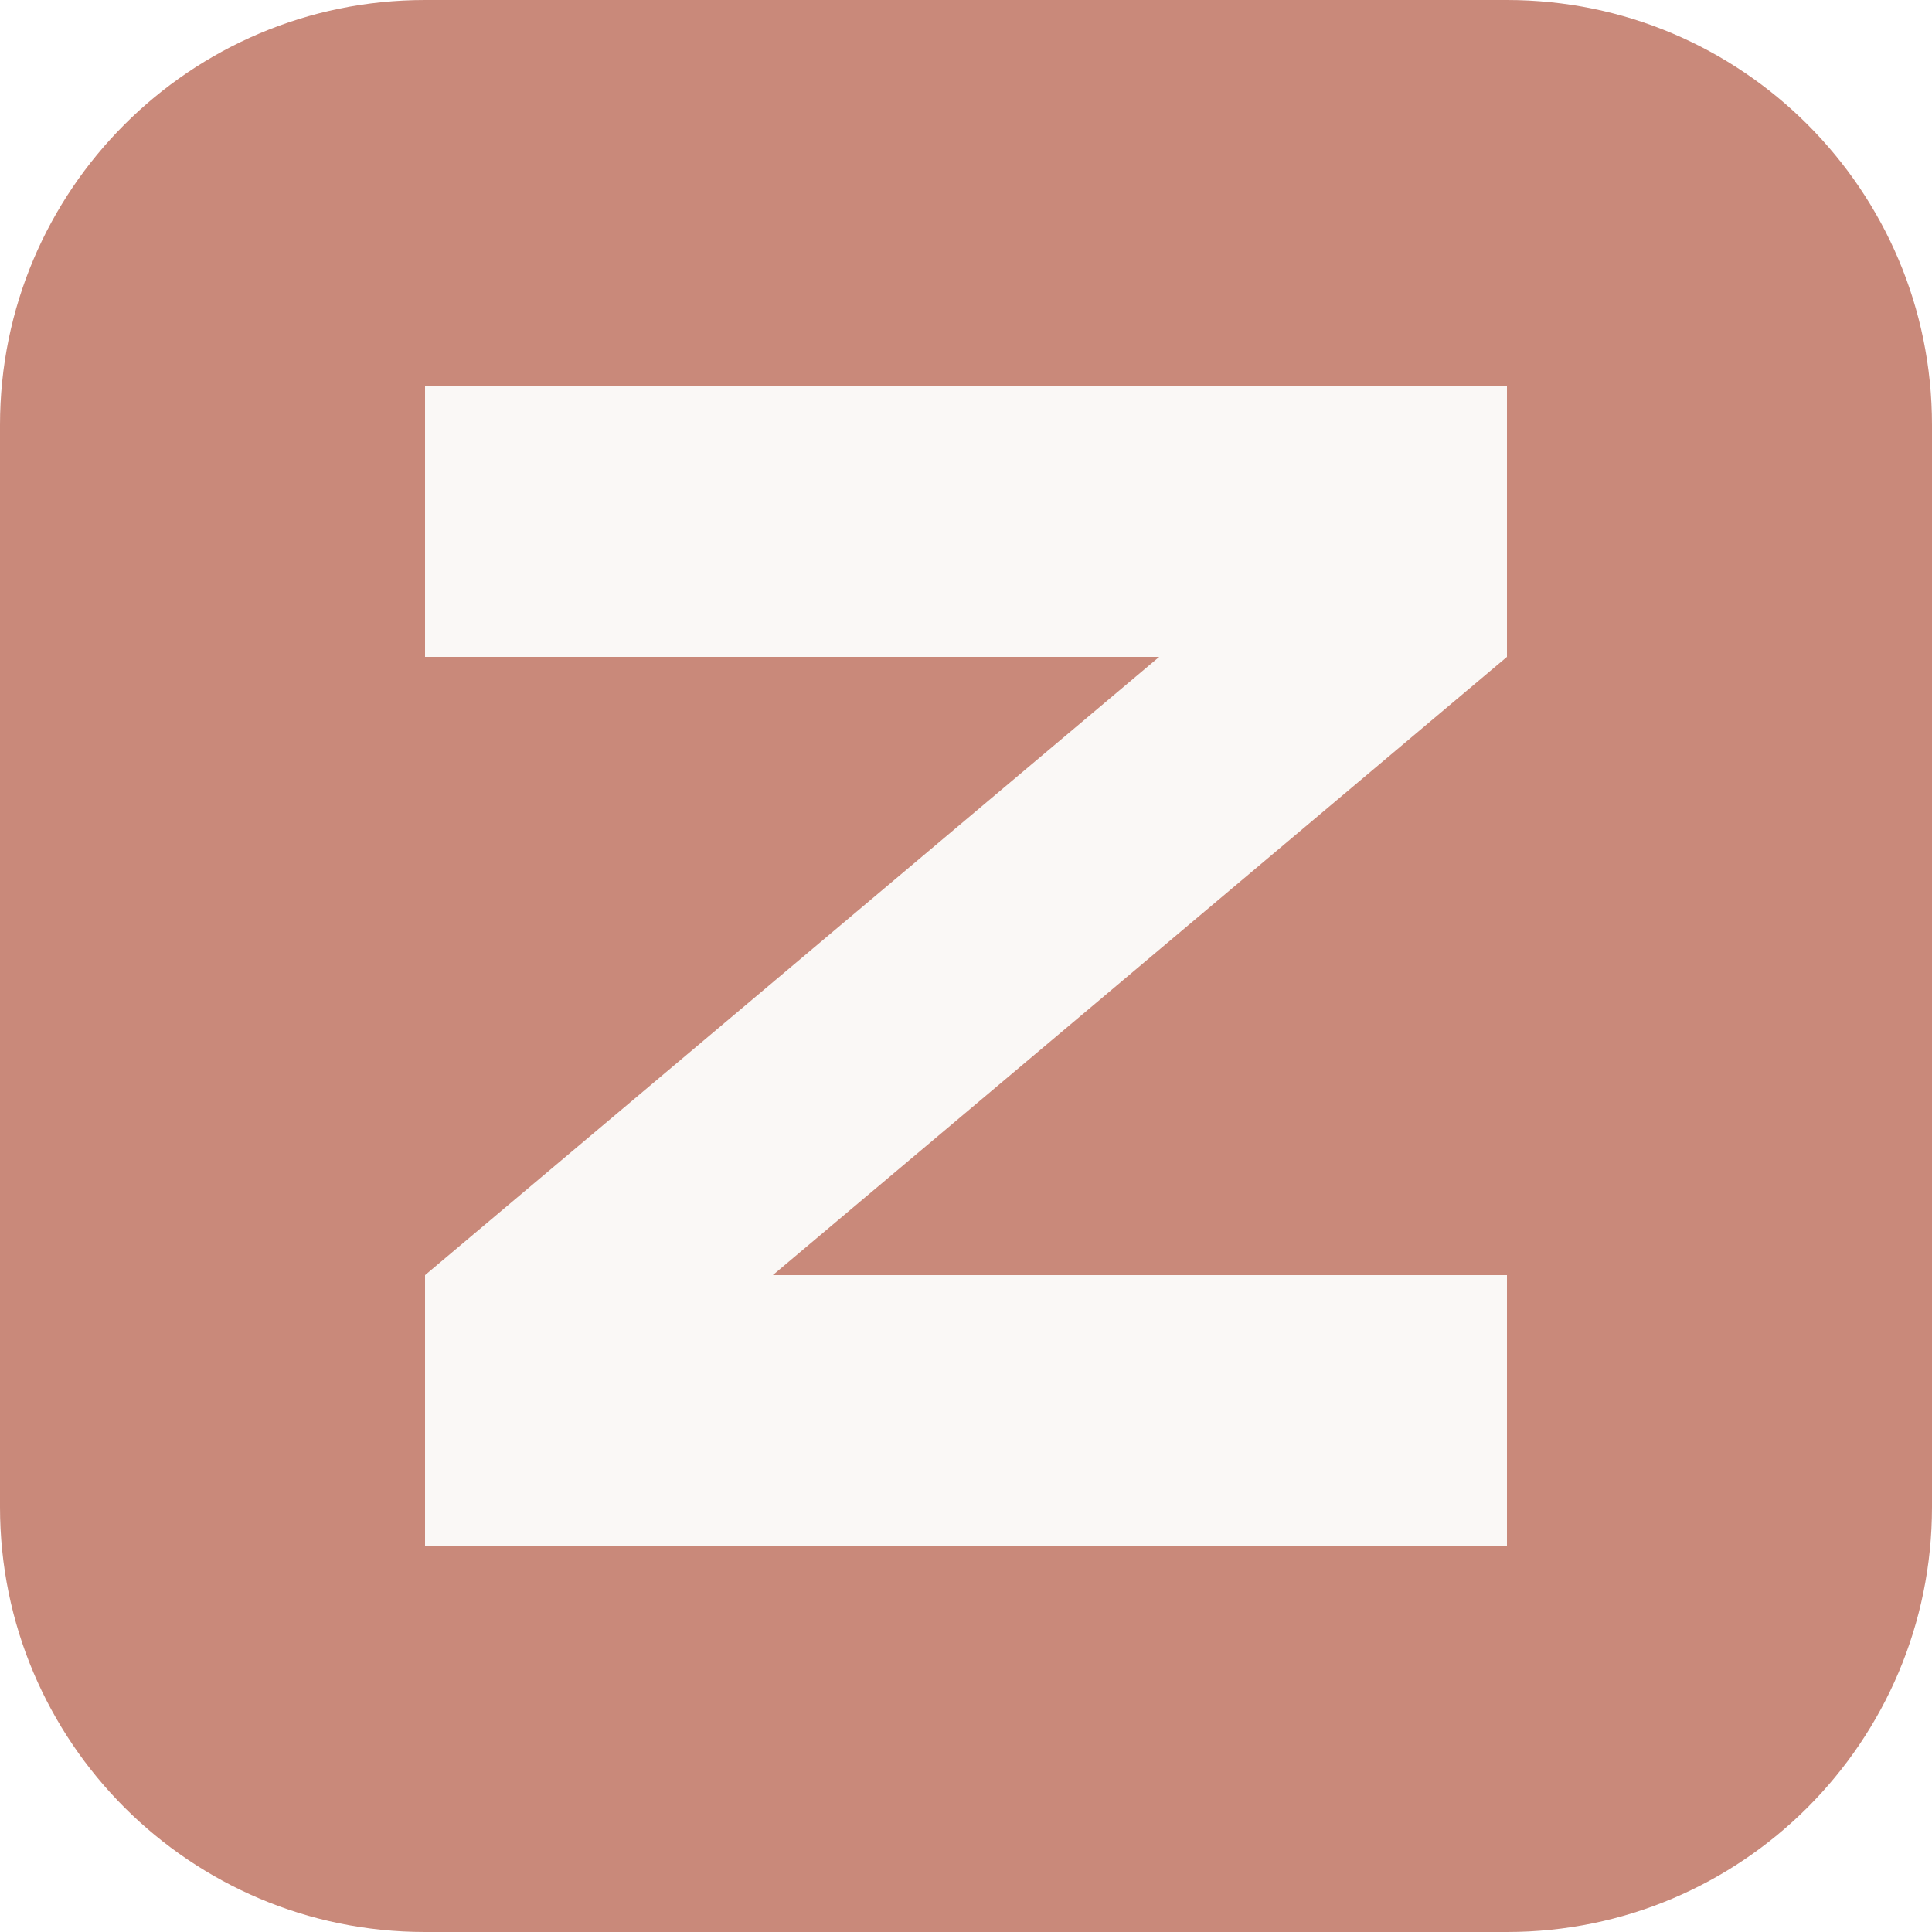
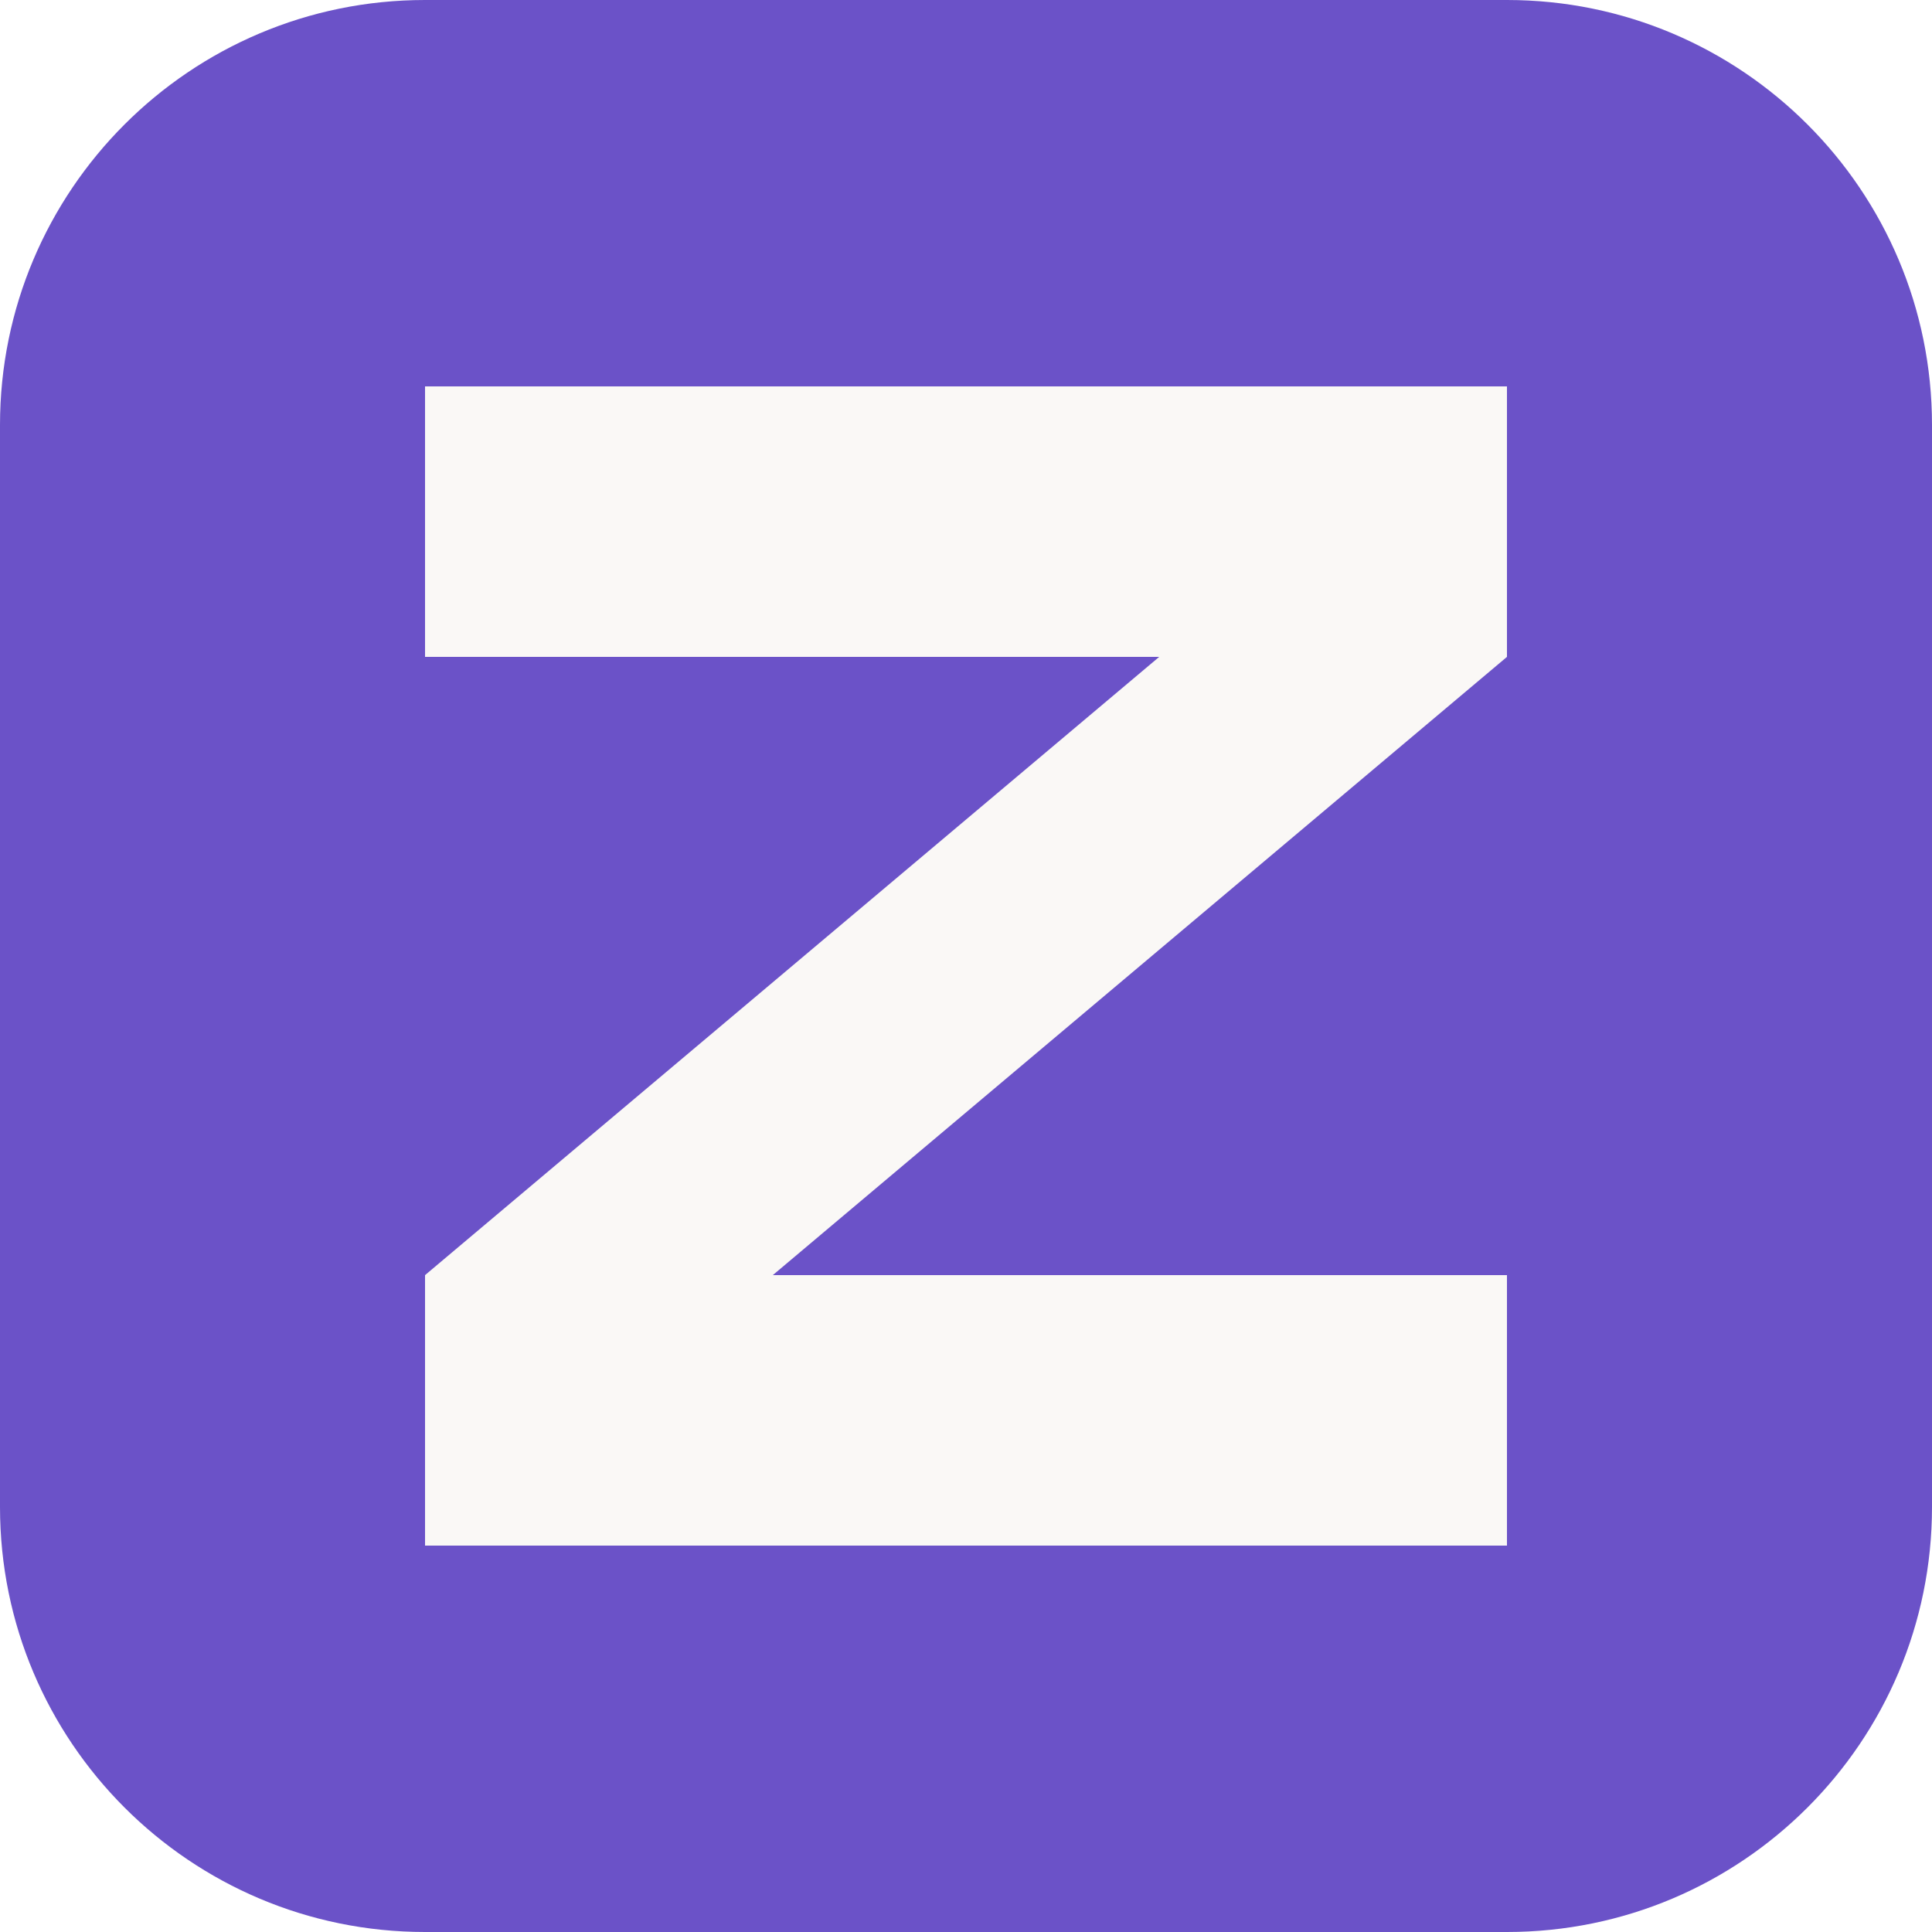
<svg xmlns="http://www.w3.org/2000/svg" viewBox="0 0 100 100">
-   <rect width="100" height="100" rx="22" fill="#C9897A" />
+   <rect width="100" height="100" rx="22" fill="#6b52c8" />
  <polygon points="22,20 78,20 78,34 40,66 78,66 78,80 22,80 22,66 60,34 22,34" fill="#FAF8F6" />
</svg>
